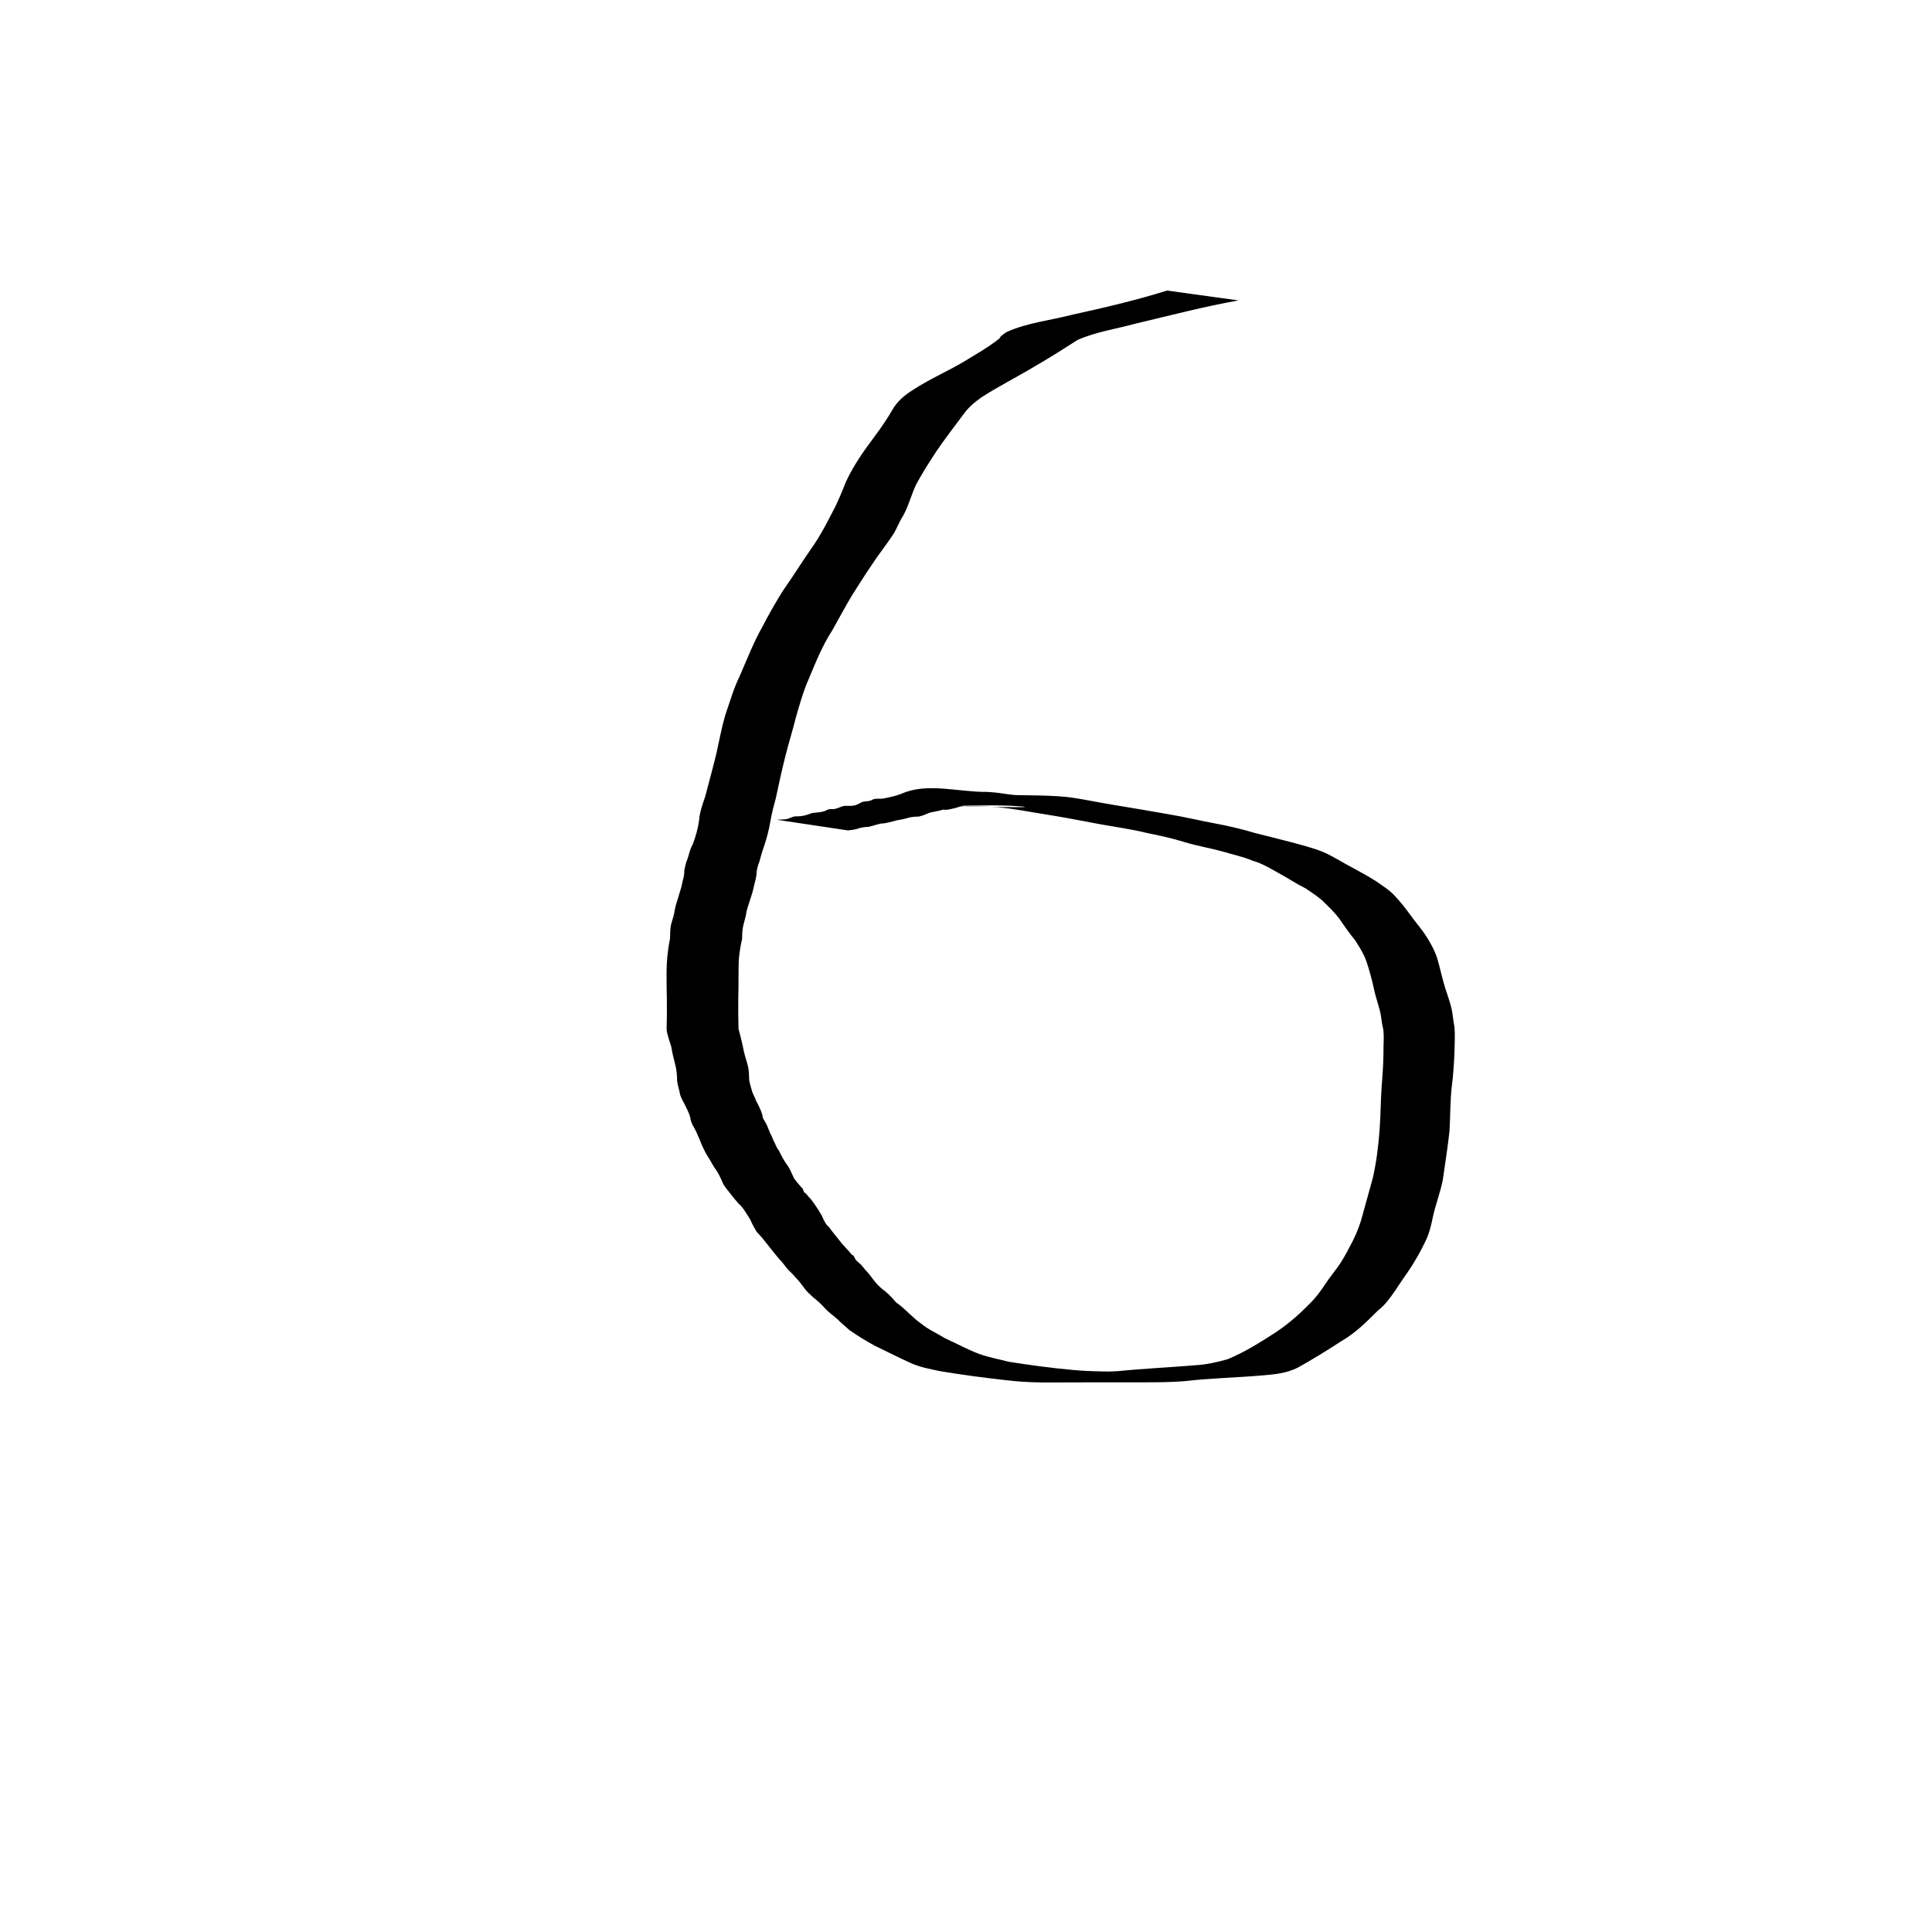
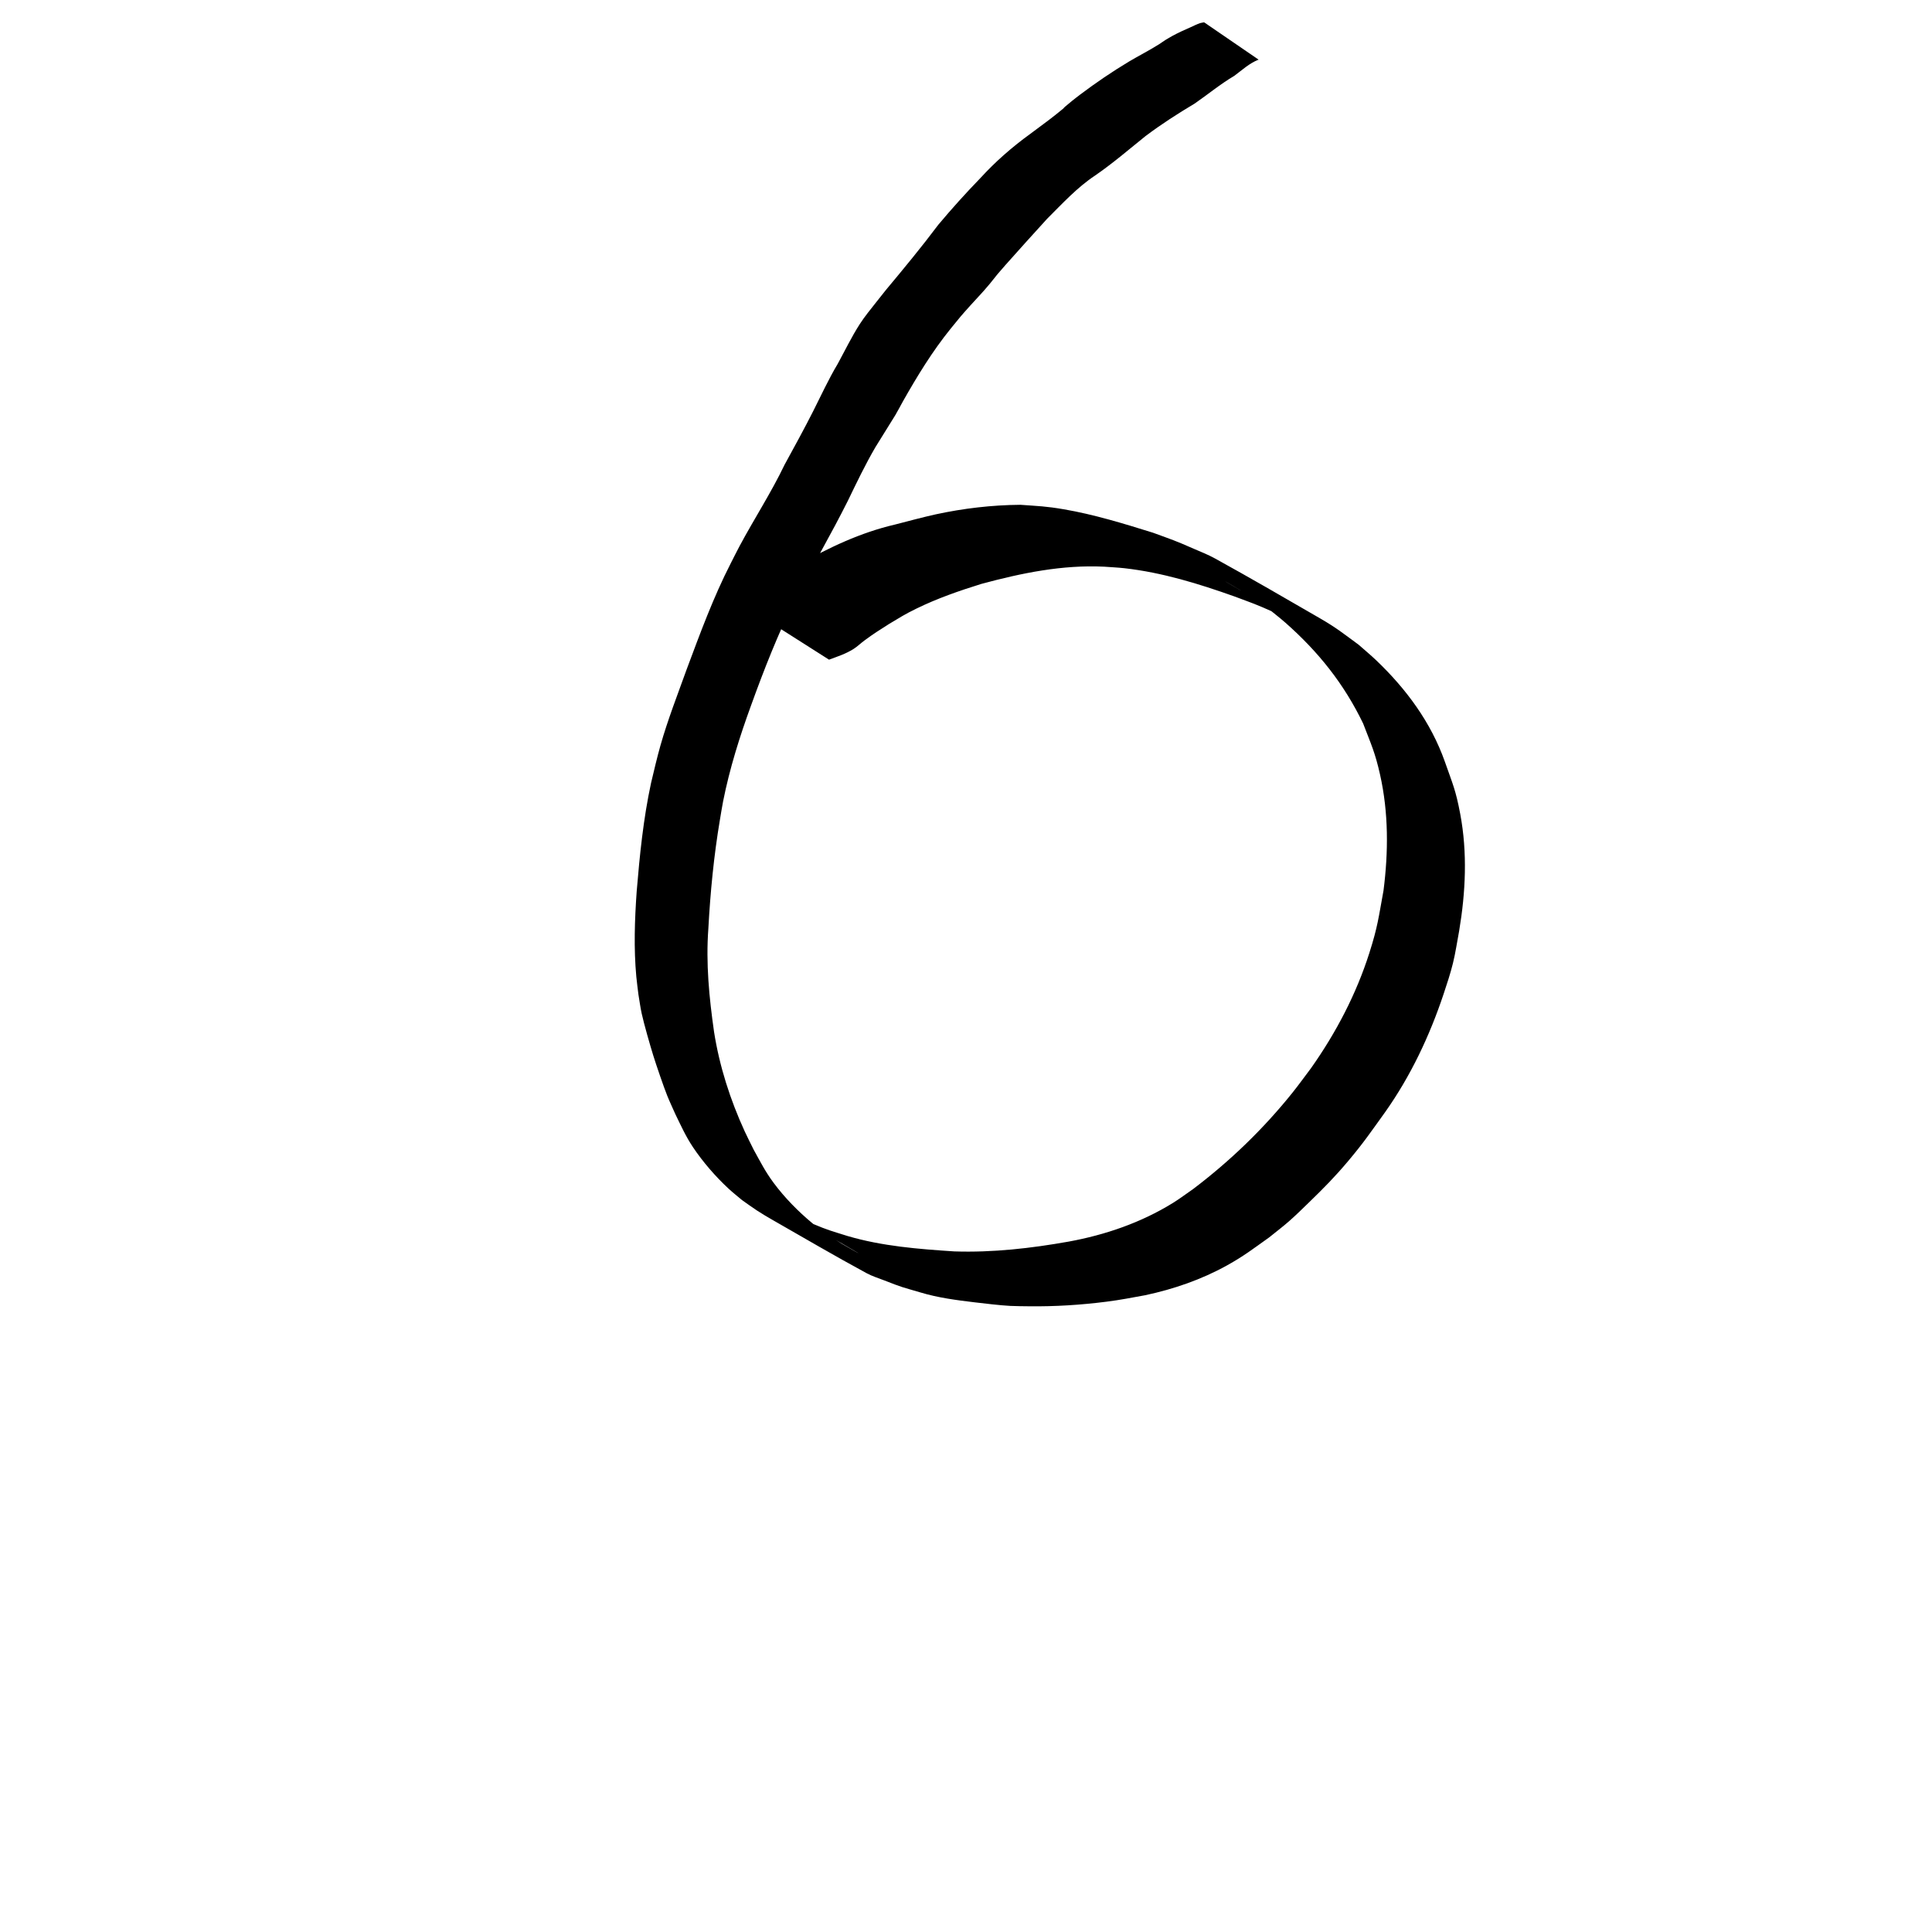
<svg xmlns="http://www.w3.org/2000/svg" width="1000" height="1000" viewBox="0 0 264.583 264.583" version="1.1" id="svg1">
  <defs id="defs1" />
-   <path style="fill:#000000;stroke-width:26.458" id="path3" d="m 159.826,39.791 c -4.28,1.342 -8.659,2.357 -13.037,3.322 -2.954,0.76 -6.054,1.083 -8.864,2.321 -0.166,0.109 -0.346,0.199 -0.499,0.326 -1.366,1.13 0.515,-0.194 -1.135,1.038 -1.162,0.867 -2.437,1.6 -3.67,2.355 -2.478,1.556 -5.222,2.668 -7.657,4.286 -1.126,0.704 -2.083,1.526 -2.751,2.677 -1.021,1.804 -2.29,3.455 -3.517,5.121 -1.072,1.488 -2.045,3.035 -2.824,4.696 -0.581,1.428 -1.135,2.855 -1.875,4.21 -0.784,1.521 -1.568,3.032 -2.526,4.452 -1.47,2.08 -2.802,4.252 -4.272,6.332 -0.985,1.607 -1.943,3.235 -2.797,4.916 -1.228,2.162 -2.107,4.481 -3.104,6.75 -0.842,1.724 -1.36,3.574 -1.985,5.38 -0.505,1.746 -0.827,3.537 -1.227,5.309 -0.472,1.929 -1.001,3.843 -1.501,5.765 -0.35,1.067 -0.757,2.1 -0.834,3.227 -0.163,1.184 -0.474,2.31 -0.909,3.419 -0.368,0.605 -0.466,1.306 -0.698,1.956 -0.236,0.502 -0.328,1.05 -0.433,1.59 0.018,0.527 -0.095,1.001 -0.248,1.5 -0.079,0.604 -0.285,1.16 -0.457,1.738 -0.195,0.726 -0.473,1.406 -0.6,2.153 -0.08,0.694 -0.346,1.351 -0.519,2.028 -0.115,0.625 -0.108,1.26 -0.129,1.892 -0.165,0.799 -0.277,1.612 -0.368,2.423 -0.071,0.734 -0.101,1.471 -0.108,2.208 0.004,0.719 0.007,1.439 0.014,2.158 0.03,0.998 0.035,1.996 0.032,2.994 0.013,0.861 -0.032,1.72 -0.042,2.581 0.074,0.87 0.436,1.67 0.66,2.504 0.119,0.893 0.392,1.75 0.583,2.627 0.123,0.537 0.178,1.088 0.192,1.639 -0.022,0.634 0.215,1.23 0.343,1.842 0.071,0.588 0.364,1.087 0.644,1.595 0.288,0.612 0.623,1.209 0.812,1.862 0.045,0.444 0.199,0.825 0.399,1.213 0.311,0.474 0.518,0.997 0.742,1.516 0.2,0.412 0.335,0.847 0.527,1.262 0.218,0.411 0.386,0.839 0.636,1.234 0.37,0.555 0.67,1.147 1.024,1.714 0.473,0.583 0.773,1.251 1.069,1.93 0.217,0.557 0.619,1 0.986,1.462 0.397,0.527 0.805,1.033 1.251,1.525 0.695,0.623 1.129,1.441 1.612,2.223 0.249,0.577 0.541,1.117 0.868,1.651 0.676,0.675 1.249,1.443 1.842,2.19 0.42,0.545 0.866,1.066 1.304,1.594 0.37,0.362 0.66,0.776 0.977,1.188 0.351,0.406 0.776,0.738 1.103,1.163 0.457,0.449 0.844,0.957 1.223,1.473 0.371,0.549 0.868,0.963 1.351,1.404 0.529,0.405 1.016,0.863 1.462,1.359 0.527,0.586 1.178,1.054 1.779,1.564 0.523,0.532 1.099,1.005 1.654,1.501 1.125,0.799 2.305,1.51 3.517,2.169 1.559,0.748 3.099,1.538 4.673,2.252 1.311,0.641 2.75,0.889 4.163,1.197 2.954,0.499 5.928,0.887 8.904,1.225 1.704,0.212 3.418,0.317 5.135,0.333 4.644,-0.022 9.288,-0.016 13.932,-0.019 1.843,-10e-4 3.645,-0.011 5.483,-0.152 3.577,-0.418 7.182,-0.486 10.767,-0.796 1.648,-0.133 3.334,-0.303 4.822,-1.062 2.045,-1.145 4.047,-2.368 6.008,-3.653 1.892,-1.096 3.441,-2.628 4.969,-4.167 1.008,-0.775 1.712,-1.786 2.422,-2.814 0.677,-1.074 1.449,-2.094 2.139,-3.166 0.659,-1.041 1.278,-2.112 1.809,-3.226 0.622,-1.165 0.913,-2.393 1.171,-3.676 0.376,-1.713 1.034,-3.349 1.355,-5.073 0.302,-2.204 0.674,-4.4 0.905,-6.614 0.126,-2.036 0.08,-4.068 0.312,-6.096 0.21,-1.505 0.291,-3.024 0.368,-4.541 0.017,-1.195 0.097,-2.397 0.008,-3.59 -0.174,-0.85 -0.228,-1.723 -0.406,-2.571 -0.225,-0.897 -0.525,-1.772 -0.821,-2.647 -0.43,-1.344 -0.707,-2.727 -1.099,-4.081 -0.34,-1.138 -0.913,-2.165 -1.543,-3.162 -0.678,-1.052 -1.52,-1.976 -2.237,-3 -0.646,-0.881 -1.319,-1.742 -2.073,-2.533 -0.714,-0.798 -1.635,-1.346 -2.499,-1.961 -1.112,-0.727 -2.298,-1.341 -3.461,-1.985 -1.293,-0.673 -2.514,-1.485 -3.853,-2.066 -1.427,-0.572 -2.918,-0.944 -4.399,-1.344 -1.647,-0.438 -3.305,-0.832 -4.955,-1.255 -1.76,-0.537 -3.55,-0.948 -5.357,-1.289 -2.16,-0.403 -4.296,-0.918 -6.464,-1.277 -2.526,-0.455 -5.06,-0.868 -7.591,-1.293 -2.114,-0.337 -4.199,-0.811 -6.325,-1.072 -1.718,-0.179 -3.449,-0.196 -5.176,-0.229 -6.391,-0.175 -20.524,0.148 -1.779,-0.017 0.205,-0.002 -0.408,-0.037 -0.611,-0.061 -0.352,-0.04 -0.731,-0.097 -1.084,-0.148 -0.792,-0.127 -1.59,-0.206 -2.391,-0.241 -3.852,0.034 -8.084,-1.32 -11.63,0.259 -0.767,0.296 -1.565,0.474 -2.374,0.628 -0.566,0.14 -1.214,-0.087 -1.7,0.241 -0.39,0.205 -0.866,0.128 -1.27,0.246 -0.052,0.015 -0.563,0.285 -0.633,0.321 -0.472,0.23 -0.922,0.229 -1.429,0.219 -0.614,-0.09 -1.089,0.3 -1.678,0.409 -0.265,0.088 -0.6,-0.02 -0.862,0.062 -0.378,0.118 -0.439,0.262 -0.901,0.331 -0.575,0.171 -1.209,0.047 -1.743,0.31 -0.534,0.212 -1.102,0.321 -1.675,0.326 -0.6,-0.079 -1.024,0.352 -1.614,0.399 -0.383,0.033 -0.767,0.049 -1.15,0.069 0,0 9.725,1.457 9.725,1.457 v 0 c 0.402,-0.048 0.806,-0.091 1.197,-0.203 0.547,-0.197 1.042,-0.265 1.619,-0.289 0.567,-0.124 1.114,-0.325 1.681,-0.447 0.585,-0.004 1.147,-0.18 1.713,-0.316 0.601,-0.2 1.201,-0.218 1.808,-0.406 0.552,-0.191 1.067,-0.22 1.647,-0.235 0.519,-0.09 0.984,-0.312 1.467,-0.516 0.628,-0.172 1.29,-0.23 1.911,-0.446 0.542,0.114 1.107,-0.101 1.637,-0.207 0.816,-0.213 1.618,-0.469 2.429,-0.699 3.439,-0.584 -14.117,0.091 -7.891,0.003 0.812,0.004 1.625,0.021 2.432,0.123 0.565,0.075 1.182,0.237 1.749,0.247 3.414,0.061 6.841,-0.179 10.245,0.099 2.996,0.245 -6.012,0.002 -9.018,0.001 -0.191,-7e-5 0.381,-0.003 0.572,-0.004 1.761,-0.009 3.524,-0.005 5.282,0.117 2.214,0.192 4.378,0.643 6.572,0.981 2.453,0.391 4.89,0.852 7.328,1.321 2.205,0.402 4.429,0.699 6.609,1.238 1.722,0.346 3.436,0.715 5.112,1.244 1.656,0.499 3.369,0.79 5.04,1.236 1.421,0.438 2.885,0.722 4.258,1.302 1.414,0.395 2.651,1.196 3.93,1.898 1.122,0.62 2.187,1.337 3.342,1.897 0.825,0.562 1.687,1.102 2.412,1.786 0.764,0.754 1.548,1.495 2.198,2.354 0.685,1.015 1.389,2.024 2.17,2.967 0.593,0.936 1.183,1.848 1.549,2.905 0.443,1.333 0.808,2.682 1.091,4.059 0.208,0.883 0.505,1.733 0.728,2.61 0.232,0.797 0.225,1.647 0.453,2.448 0.192,1.133 0.022,2.3 0.06,3.444 -0.024,1.499 -0.116,2.993 -0.25,4.487 -0.137,2.031 -0.136,4.066 -0.287,6.096 -0.169,2.18 -0.434,4.348 -0.919,6.484 -0.466,1.692 -0.945,3.381 -1.405,5.074 -0.302,1.195 -0.742,2.336 -1.283,3.444 -0.539,1.057 -1.089,2.106 -1.72,3.113 -0.715,1.078 -1.561,2.05 -2.256,3.138 -0.648,0.954 -1.332,1.871 -2.186,2.658 -1.463,1.496 -3.057,2.842 -4.823,3.972 -1.989,1.274 -4.017,2.537 -6.207,3.435 -1.474,0.416 -2.953,0.757 -4.493,0.832 -3.511,0.298 -7.035,0.452 -10.542,0.805 -2.654,0.113 -1.281,0.083 -3.814,0.084 -0.58,2.6e-4 -2.318,0.003 -1.739,0.002 13.867,-0.012 7.781,0.015 4.667,-0.03 -1.768,-0.022 -3.537,-0.047 -5.298,-0.22 -2.93,-0.266 -5.846,-0.655 -8.752,-1.119 -1.345,-0.352 -2.72,-0.59 -4.031,-1.064 -1.601,-0.592 -3.091,-1.431 -4.648,-2.125 -1.114,-0.681 -2.331,-1.211 -3.344,-2.047 -0.613,-0.409 -1.132,-0.941 -1.689,-1.428 -0.54,-0.518 -1.095,-1.033 -1.717,-1.452 -0.46,-0.541 -0.942,-1.087 -1.491,-1.527 -0.484,-0.338 -0.911,-0.744 -1.304,-1.19 -0.426,-0.501 -0.787,-1.062 -1.223,-1.541 -0.388,-0.343 -0.633,-0.849 -1.071,-1.161 -0.157,-0.148 -0.374,-0.312 -0.489,-0.495 -0.156,-0.248 -0.183,-0.544 -0.505,-0.639 -0.434,-0.548 -0.929,-1.032 -1.391,-1.56 -0.564,-0.764 -1.205,-1.468 -1.749,-2.249 -0.414,-0.284 -0.748,-1.035 -0.934,-1.486 -0.498,-0.848 -1.023,-1.695 -1.648,-2.456 -0.994,-0.903 0.343,0.348 -0.585,-0.642 -0.055,-0.059 -0.145,-0.077 -0.196,-0.14 -0.158,-0.197 -0.128,-0.529 -0.379,-0.668 -0.35,-0.394 -0.687,-0.803 -0.999,-1.206 -0.354,-0.691 -0.584,-1.449 -1.1,-2.051 -0.37,-0.574 -0.69,-1.147 -0.979,-1.766 -0.282,-0.344 -0.426,-0.715 -0.604,-1.111 -0.241,-0.386 -0.312,-0.823 -0.565,-1.206 -0.25,-0.504 -0.375,-1.062 -0.679,-1.534 -0.185,-0.408 -0.426,-0.565 -0.43,-1.057 -0.212,-0.684 -0.525,-1.324 -0.87,-1.951 -0.155,-0.513 -0.474,-0.93 -0.585,-1.44 -0.135,-0.545 -0.362,-1.084 -0.364,-1.645 -0.018,-0.629 -0.033,-1.254 -0.214,-1.864 -0.263,-0.858 -0.51,-1.716 -0.669,-2.599 -0.157,-0.776 -0.38,-1.513 -0.563,-2.28 -0.009,-0.86 -0.055,-1.72 -0.042,-2.581 -0.002,-0.999 0.002,-1.997 0.03,-2.995 0.005,-0.716 0.002,-1.433 0.012,-2.148 0.005,-0.704 0.002,-1.41 0.066,-2.112 0.086,-0.849 0.237,-1.68 0.421,-2.512 -0.001,-0.562 0.021,-1.131 0.134,-1.683 0.143,-0.692 0.396,-1.359 0.474,-2.065 0.155,-0.697 0.434,-1.351 0.628,-2.037 0.198,-0.58 0.34,-1.168 0.467,-1.767 0.143,-0.536 0.275,-1.061 0.29,-1.619 0.059,-0.499 0.212,-0.971 0.388,-1.441 0.189,-0.641 0.335,-1.294 0.579,-1.92 0.406,-1.189 0.726,-2.408 0.93,-3.648 0.181,-1.055 0.458,-2.085 0.737,-3.117 0.4,-1.93 0.833,-3.856 1.313,-5.767 0.43,-1.755 0.992,-3.475 1.418,-5.231 0.516,-1.789 1.015,-3.585 1.77,-5.294 0.952,-2.284 1.87,-4.578 3.228,-6.664 0.897,-1.612 1.776,-3.235 2.718,-4.821 1.368,-2.135 2.707,-4.29 4.228,-6.322 0.149,-0.21 1.223,-1.713 1.38,-1.965 0.513,-0.821 0.833,-1.761 1.37,-2.571 0.756,-1.35 1.107,-2.859 1.768,-4.255 0.84,-1.57 1.799,-3.06 2.77,-4.551 1.209,-1.756 2.492,-3.455 3.777,-5.155 0.661,-0.922 1.534,-1.637 2.458,-2.289 2.391,-1.529 4.931,-2.811 7.362,-4.275 1.962,-1.123 3.855,-2.349 5.757,-3.555 2.547,-1.123 5.346,-1.516 8.014,-2.25 4.662,-1.101 9.305,-2.322 14.023,-3.161 z" />
+   <path style="fill:#000000;stroke-width:0.265" id="path2" d="m 164.904,3.058 c -0.181,0.035 -0.367,0.049 -0.542,0.105 -0.436,0.138 -0.841,0.359 -1.26,0.542 -0.874,0.381 -1.724,0.767 -2.562,1.221 -0.298,0.174 -0.602,0.339 -0.895,0.523 -0.318,0.2 -0.619,0.426 -0.937,0.627 -1.329,0.837 -2.734,1.547 -4.085,2.348 -2.316,1.39 -4.553,2.914 -6.711,4.538 -0.372,0.289 -0.751,0.57 -1.115,0.868 -2.191,1.795 -0.015,0.113 -2.219,1.875 -1.146,0.916 -2.348,1.762 -3.515,2.651 -2.465,1.786 -4.76,3.794 -6.812,6.041 -1.996,2.059 -3.914,4.189 -5.756,6.386 -2.287,3.048 -4.714,5.984 -7.156,8.908 -0.431,0.543 -0.863,1.085 -1.293,1.629 -0.752,0.951 -1.635,2.03 -2.295,3.054 -1.124,1.745 -2.04,3.646 -3.034,5.467 -1.254,2.094 -2.265,4.316 -3.365,6.489 -1.249,2.468 -2.584,4.894 -3.91,7.321 -1.837,3.837 -4.166,7.406 -6.169,11.152 -0.405,0.758 -0.784,1.53 -1.176,2.295 -2.407,4.69 -4.223,9.653 -6.065,14.584 -1.238,3.447 -2.576,6.863 -3.579,10.39 -0.482,1.696 -0.883,3.446 -1.294,5.161 -1.053,4.885 -1.554,9.866 -1.966,14.839 -0.274,3.885 -0.411,7.799 -0.051,11.684 0.076,0.816 0.194,1.628 0.29,2.442 0.148,0.863 0.256,1.734 0.443,2.589 0.311,1.429 1.171,4.428 1.608,5.825 0.388,1.24 1.387,4.18 1.886,5.423 0.346,0.861 0.747,1.699 1.121,2.549 0.788,1.61 1.412,3.023 2.41,4.518 1.353,2.026 3.113,4.051 4.903,5.707 0.584,0.541 1.214,1.03 1.821,1.545 0.684,0.476 1.353,0.975 2.051,1.429 0.695,0.452 1.409,0.876 2.128,1.287 4.28,2.447 8.535,4.941 12.871,7.288 0.77,0.417 1.617,0.676 2.433,0.994 2.628,1.024 2.252,0.851 4.949,1.646 2.422,0.732 4.93,1.054 7.433,1.354 1.33,0.159 3.525,0.419 4.872,0.489 0.861,0.045 1.725,0.035 2.587,0.052 3.54,0.042 7.094,-0.183 10.606,-0.632 1.899,-0.243 3.411,-0.543 5.293,-0.886 3.9,-0.834 7.703,-2.144 11.198,-4.086 2.325,-1.292 3.603,-2.293 5.768,-3.833 0.906,-0.736 1.841,-1.439 2.718,-2.209 0.933,-0.82 1.819,-1.692 2.71,-2.558 2.055,-1.996 3.527,-3.475 5.378,-5.673 2.18,-2.588 3.114,-3.996 5.101,-6.752 3.475,-4.922 6.068,-10.412 7.971,-16.116 0.468,-1.404 0.936,-2.811 1.29,-4.248 0.359,-1.454 0.564,-2.942 0.846,-4.414 0.888,-5.3 1.147,-10.709 0.149,-16.014 -0.623,-3.307 -1.003,-4.013 -2.111,-7.176 -1.904,-5.38 -5.297,-9.962 -9.401,-13.874 -0.777,-0.741 -1.607,-1.423 -2.411,-2.135 -2.128,-1.558 -2.989,-2.28 -5.247,-3.589 -4.796,-2.781 -9.595,-5.56 -14.45,-8.237 -0.916,-0.505 -1.896,-0.884 -2.855,-1.303 -2.736,-1.198 -2.828,-1.185 -5.593,-2.201 -4.022,-1.254 -8.074,-2.501 -12.235,-3.214 -2.433,-0.417 -3.492,-0.435 -5.929,-0.611 -3.894,0.027 -7.792,0.485 -11.599,1.308 -1.558,0.337 -4.018,0.992 -5.568,1.394 -4.73,1.099 -9.059,3.151 -13.257,5.534 -1.985,1.301 -1.599,1.03 -3.526,2.364 -0.529,0.366 -1.096,0.685 -1.584,1.106 -0.812,0.702 -1.307,1.498 -1.914,2.356 0,0 11.237,7.146 11.237,7.146 v 0 c 1.202,-0.448 2.256,-0.774 3.358,-1.466 0.522,-0.328 0.963,-0.769 1.459,-1.136 1.42,-1.048 1.922,-1.335 3.416,-2.294 1.541,-0.921 2.105,-1.301 3.738,-2.099 2.852,-1.395 5.867,-2.44 8.893,-3.382 5.494,-1.482 11.104,-2.64 16.832,-2.356 0.918,0.07 1.838,0.107 2.753,0.209 5.178,0.582 10.2,2.129 15.088,3.872 2.394,0.898 2.964,1.067 5.324,2.135 0.922,0.417 3.594,1.854 2.74,1.31 -2.981,-1.9 -6.092,-3.589 -9.135,-5.387 -0.916,-0.542 1.853,1.05 2.754,1.616 0.933,0.586 1.829,1.228 2.744,1.842 0.85,0.695 1.727,1.359 2.551,2.086 4.513,3.983 8.005,8.355 10.631,13.793 1.118,2.921 1.628,3.938 2.318,7.006 1.172,5.214 1.147,10.597 0.471,15.874 -0.69,3.75 -0.781,4.908 -1.941,8.551 -1.797,5.643 -4.554,10.903 -7.961,15.735 -0.854,1.129 -1.677,2.283 -2.563,3.388 -3.968,4.95 -8.537,9.362 -13.595,13.19 -0.934,0.643 -1.838,1.333 -2.803,1.928 -4.354,2.687 -9.236,4.361 -14.25,5.279 -5.165,0.919 -10.402,1.515 -15.658,1.343 -4.927,-0.321 -9.889,-0.711 -14.649,-2.115 -2.209,-0.696 -2.598,-0.764 -4.75,-1.668 -0.813,-0.342 -3.15,-1.568 -2.409,-1.091 2.779,1.788 5.704,3.34 8.54,5.036 0.713,0.426 -1.456,-0.8 -2.168,-1.226 -0.705,-0.422 -1.388,-0.879 -2.083,-1.319 -0.644,-0.494 -1.309,-0.963 -1.933,-1.481 -1.95,-1.617 -3.797,-3.501 -5.308,-5.537 -1.137,-1.531 -1.782,-2.83 -2.707,-4.497 -0.413,-0.843 -0.848,-1.675 -1.239,-2.528 -1.989,-4.337 -3.465,-8.928 -4.204,-13.646 -0.674,-4.723 -1.13,-9.368 -0.779,-14.147 0.271,-4.983 0.751,-9.952 1.58,-14.877 0.147,-0.847 0.272,-1.699 0.44,-2.542 0.891,-4.488 2.269,-8.865 3.837,-13.157 1.773,-4.916 3.694,-9.78 6.001,-14.474 2.373,-4.525 4.95,-8.941 7.239,-13.511 1.199,-2.482 2.393,-4.976 3.783,-7.36 0.278,-0.476 2.365,-3.776 2.726,-4.39 0.361,-0.614 0.689,-1.247 1.033,-1.87 1.961,-3.463 4.039,-6.874 6.549,-9.973 1.425,-1.74 1.23,-1.543 2.748,-3.23 1.225,-1.361 1.46,-1.541 2.603,-2.905 0.363,-0.433 0.698,-0.887 1.06,-1.321 0.348,-0.417 0.712,-0.821 1.067,-1.232 1.893,-2.126 3.799,-4.242 5.717,-6.345 2.1,-2.089 4.112,-4.3 6.599,-5.947 2.41,-1.658 4.615,-3.559 6.891,-5.391 2.148,-1.616 4.402,-3.065 6.71,-4.441 1.822,-1.253 3.524,-2.675 5.434,-3.801 1.104,-0.812 2.039,-1.71 3.336,-2.225 z" />
</svg>
